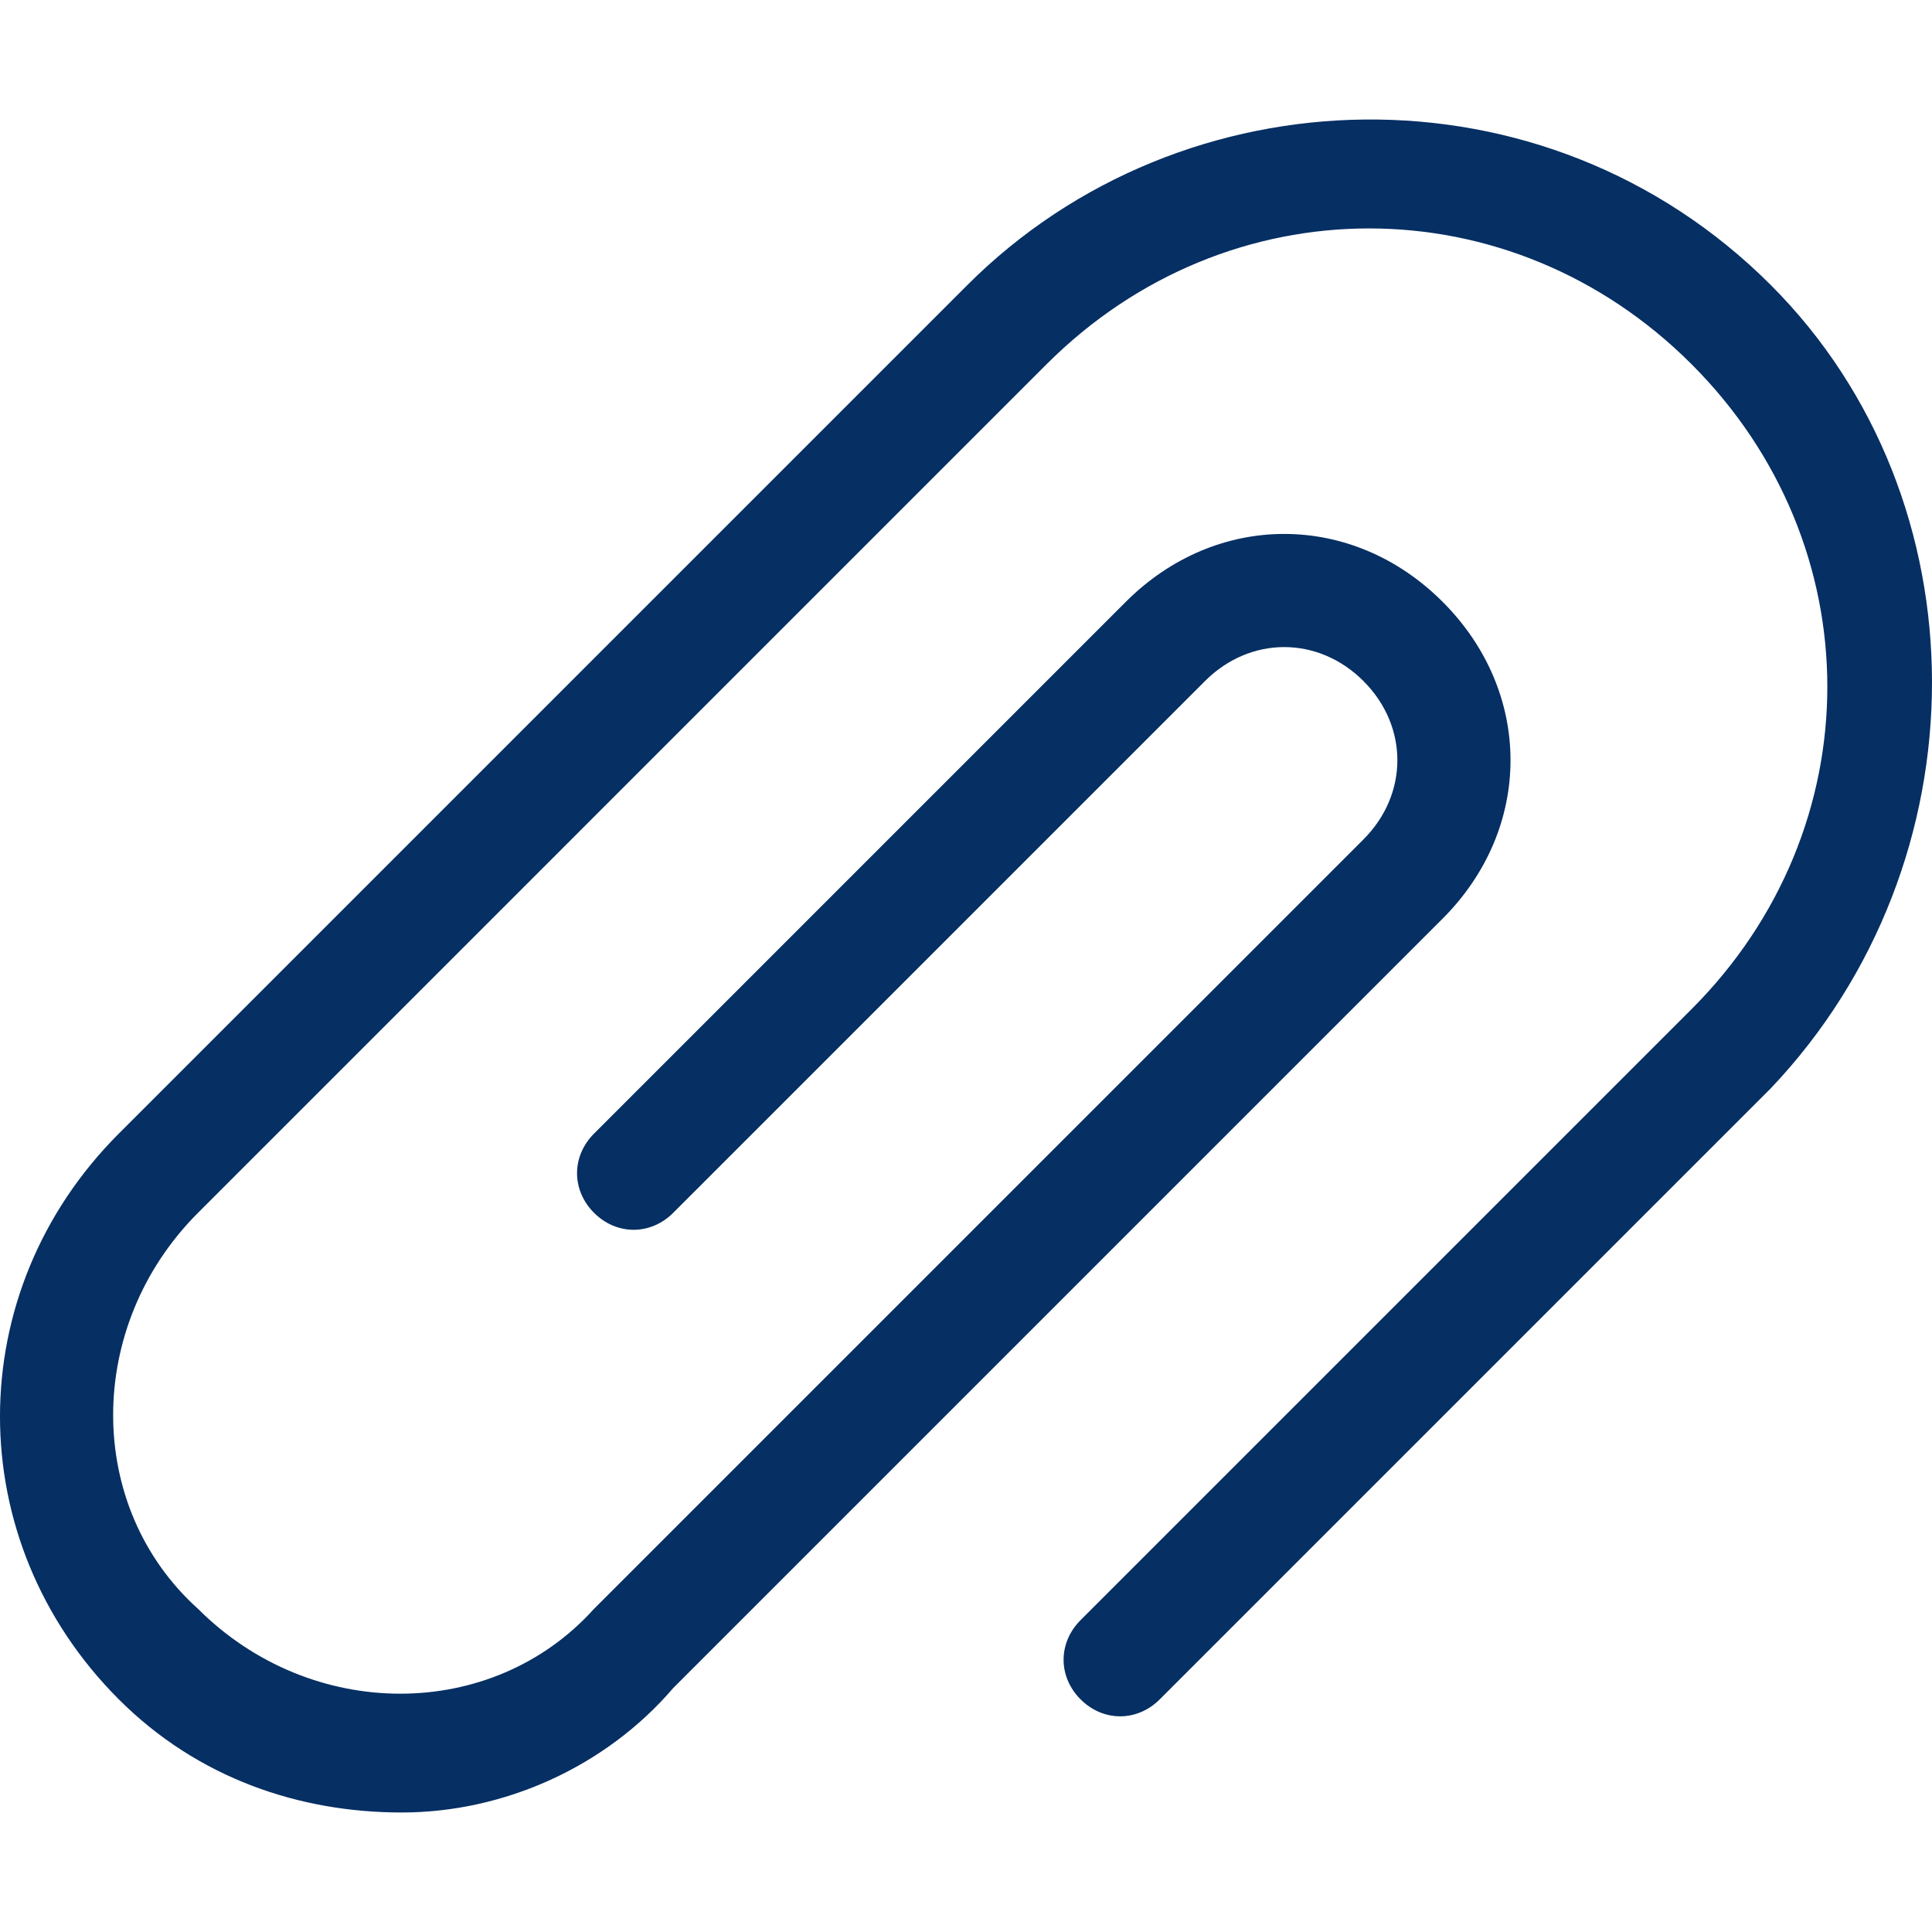
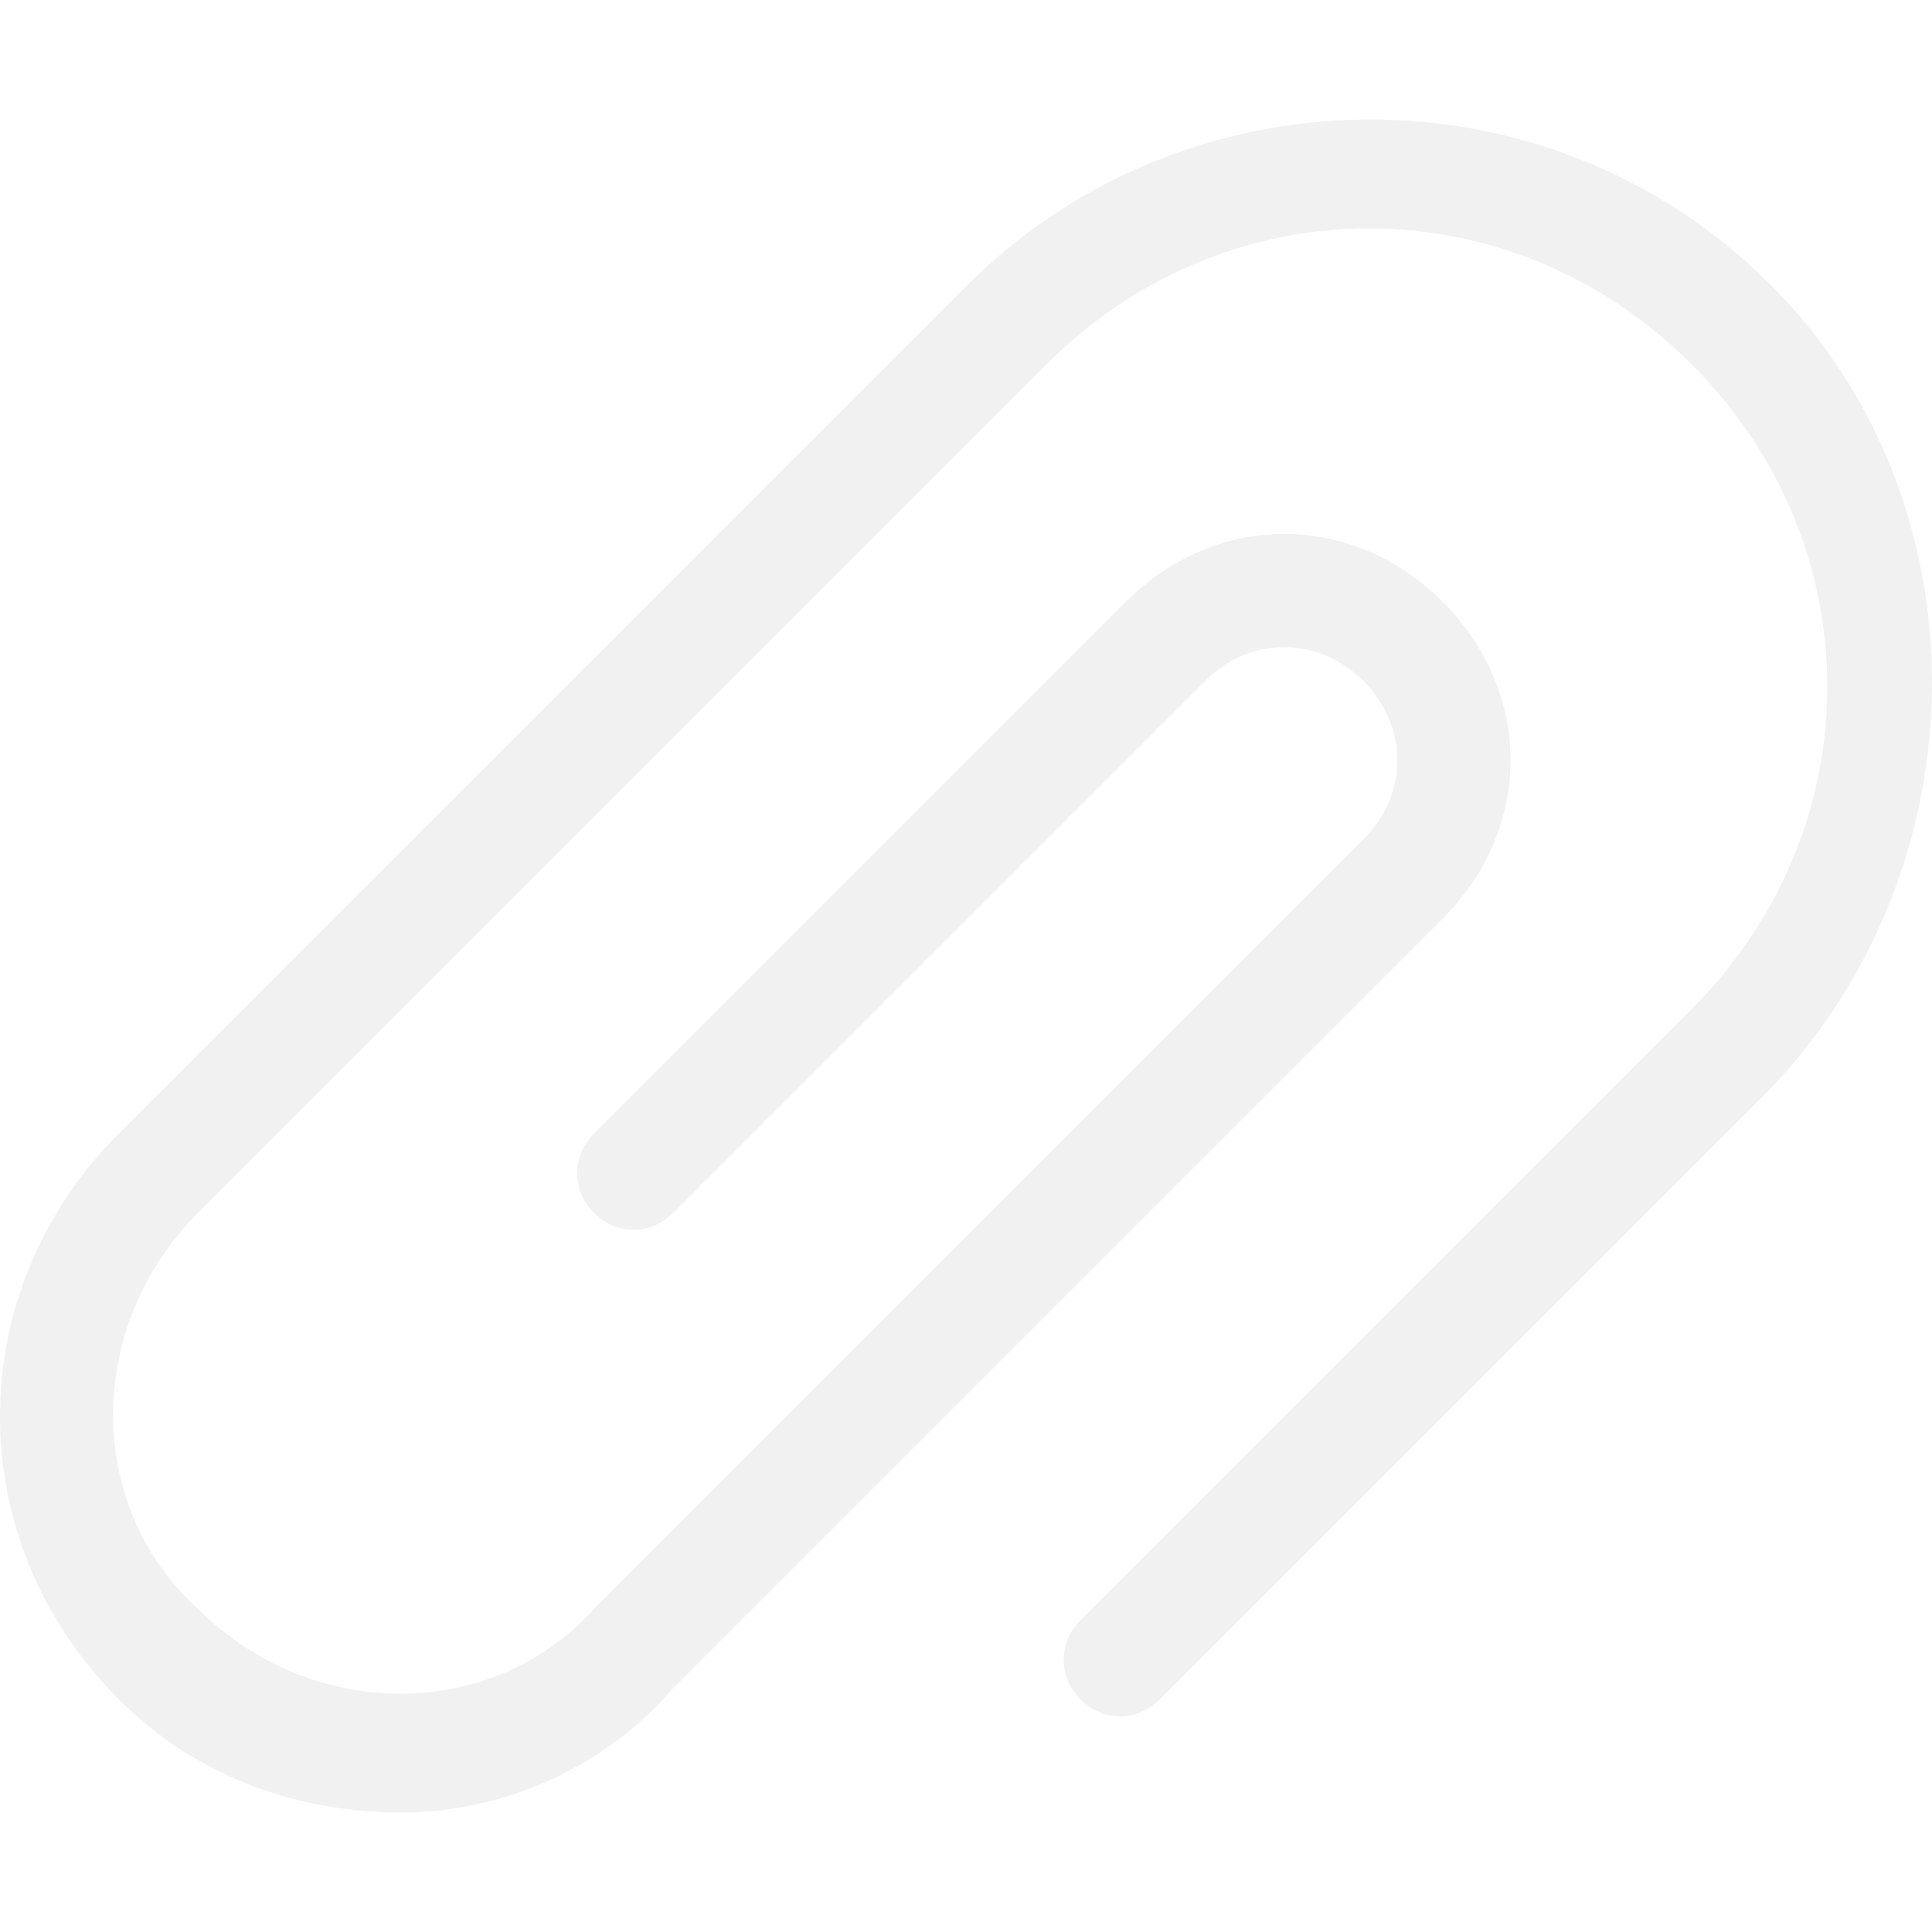
<svg xmlns="http://www.w3.org/2000/svg" version="1.1" viewBox="0 0 297.126 297.126" enable-background="new 0 0 297.126 297.126" width="512px" height="512px">
  <g>
-     <path d="m272.329,43.831c-34.802-34.802-90.486-33.062-123.549,0l-130.509,130.509c-24.362,24.362-24.362,62.644 1.42109e-14,87.006 12.181,12.181 27.842,17.401 43.503,17.401s31.322-6.96 41.763-19.141l118.328-118.328c13.921-13.921 13.921-34.802 0-48.723-13.921-13.921-34.802-13.921-48.723,0l-81.786,81.786c-3.48,3.48-3.48,8.701 0,12.181s8.701,3.48 12.181,0l81.786-81.786c6.96-6.96 17.401-6.96 24.362,0 6.96,6.96 6.96,17.401 0,24.362l-118.329,118.328c-15.661,17.401-43.503,17.401-60.904,0-17.401-15.661-17.401-43.503 0-60.904l130.509-130.51c27.842-27.842 71.345-27.842 99.187,0s27.842,71.345 0,99.187l-93.966,93.966c-3.48,3.48-3.48,8.701 0,12.181 3.48,3.48 8.701,3.48 12.181,0l93.966-93.966c33.062-34.802 33.062-90.486 0-123.549z" fill="#062f63" />
+     <path d="m272.329,43.831c-34.802-34.802-90.486-33.062-123.549,0l-130.509,130.509c-24.362,24.362-24.362,62.644 1.42109e-14,87.006 12.181,12.181 27.842,17.401 43.503,17.401s31.322-6.96 41.763-19.141l118.328-118.328c13.921-13.921 13.921-34.802 0-48.723-13.921-13.921-34.802-13.921-48.723,0l-81.786,81.786c-3.48,3.48-3.48,8.701 0,12.181s8.701,3.48 12.181,0l81.786-81.786c6.96-6.96 17.401-6.96 24.362,0 6.96,6.96 6.96,17.401 0,24.362l-118.329,118.328c-15.661,17.401-43.503,17.401-60.904,0-17.401-15.661-17.401-43.503 0-60.904l130.509-130.51c27.842-27.842 71.345-27.842 99.187,0s27.842,71.345 0,99.187l-93.966,93.966c-3.48,3.48-3.48,8.701 0,12.181 3.48,3.48 8.701,3.48 12.181,0l93.966-93.966c33.062-34.802 33.062-90.486 0-123.549z" fill="#f1f1f1" />
  </g>
</svg>
